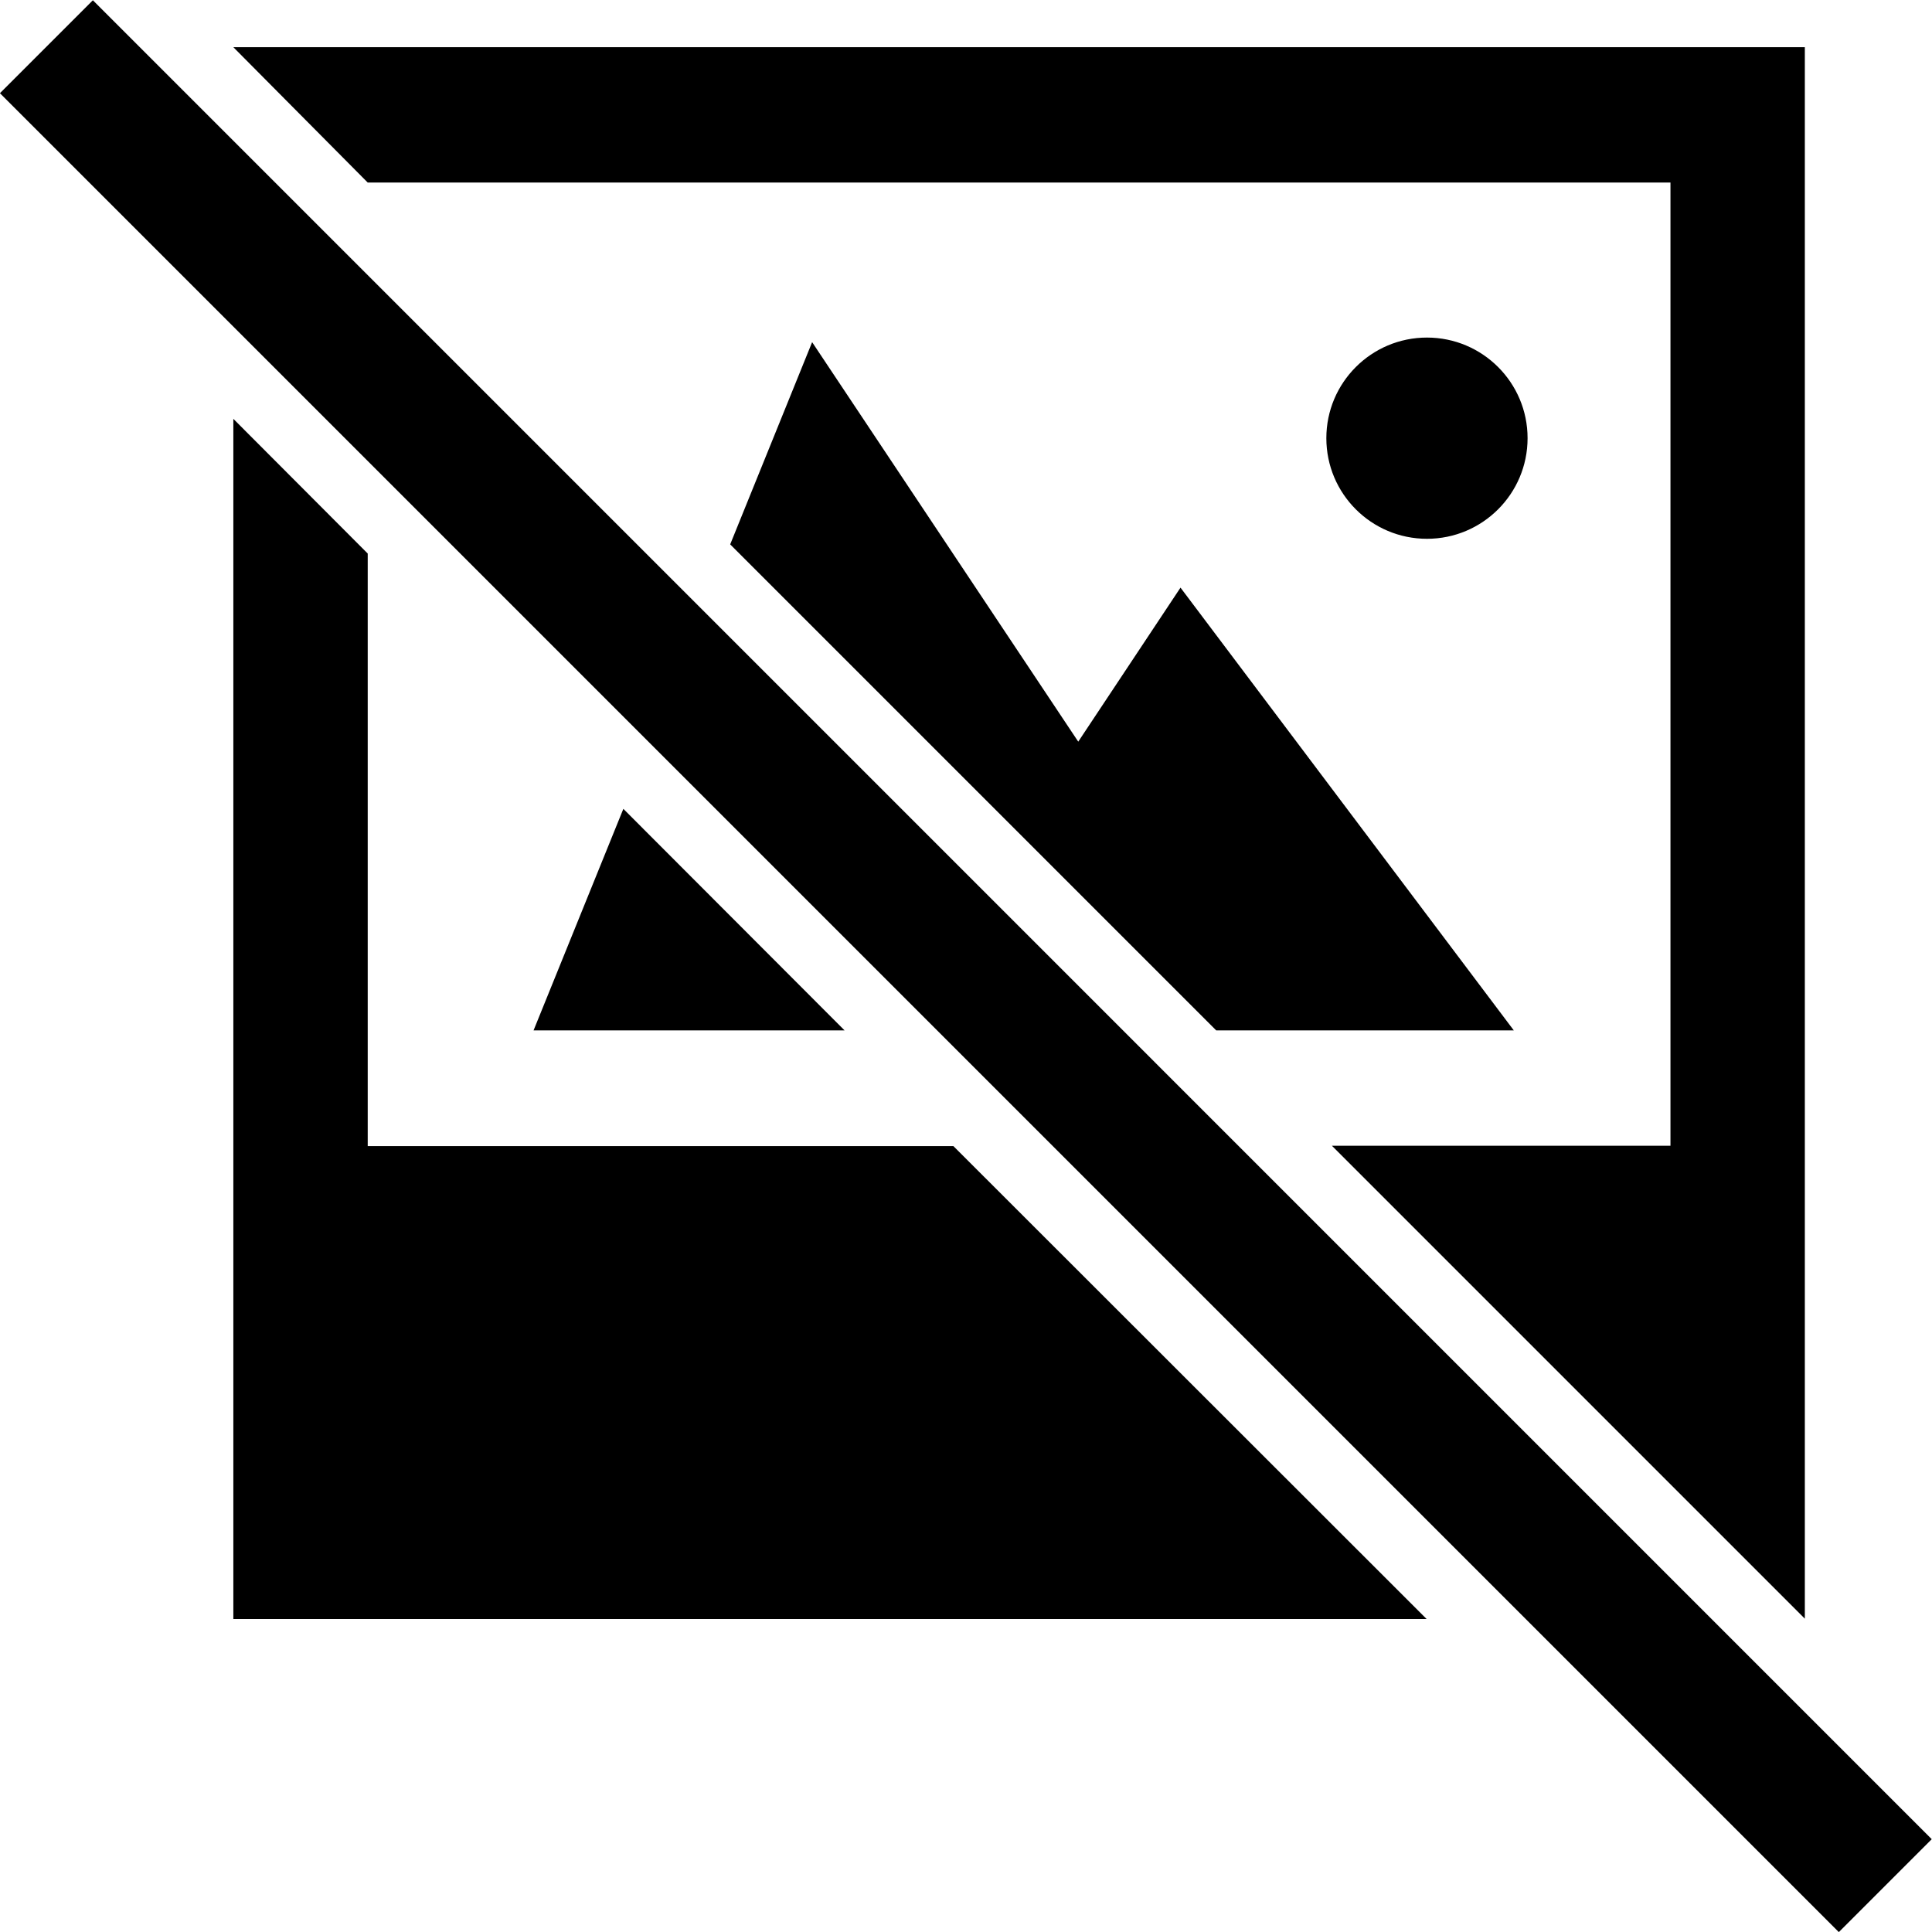
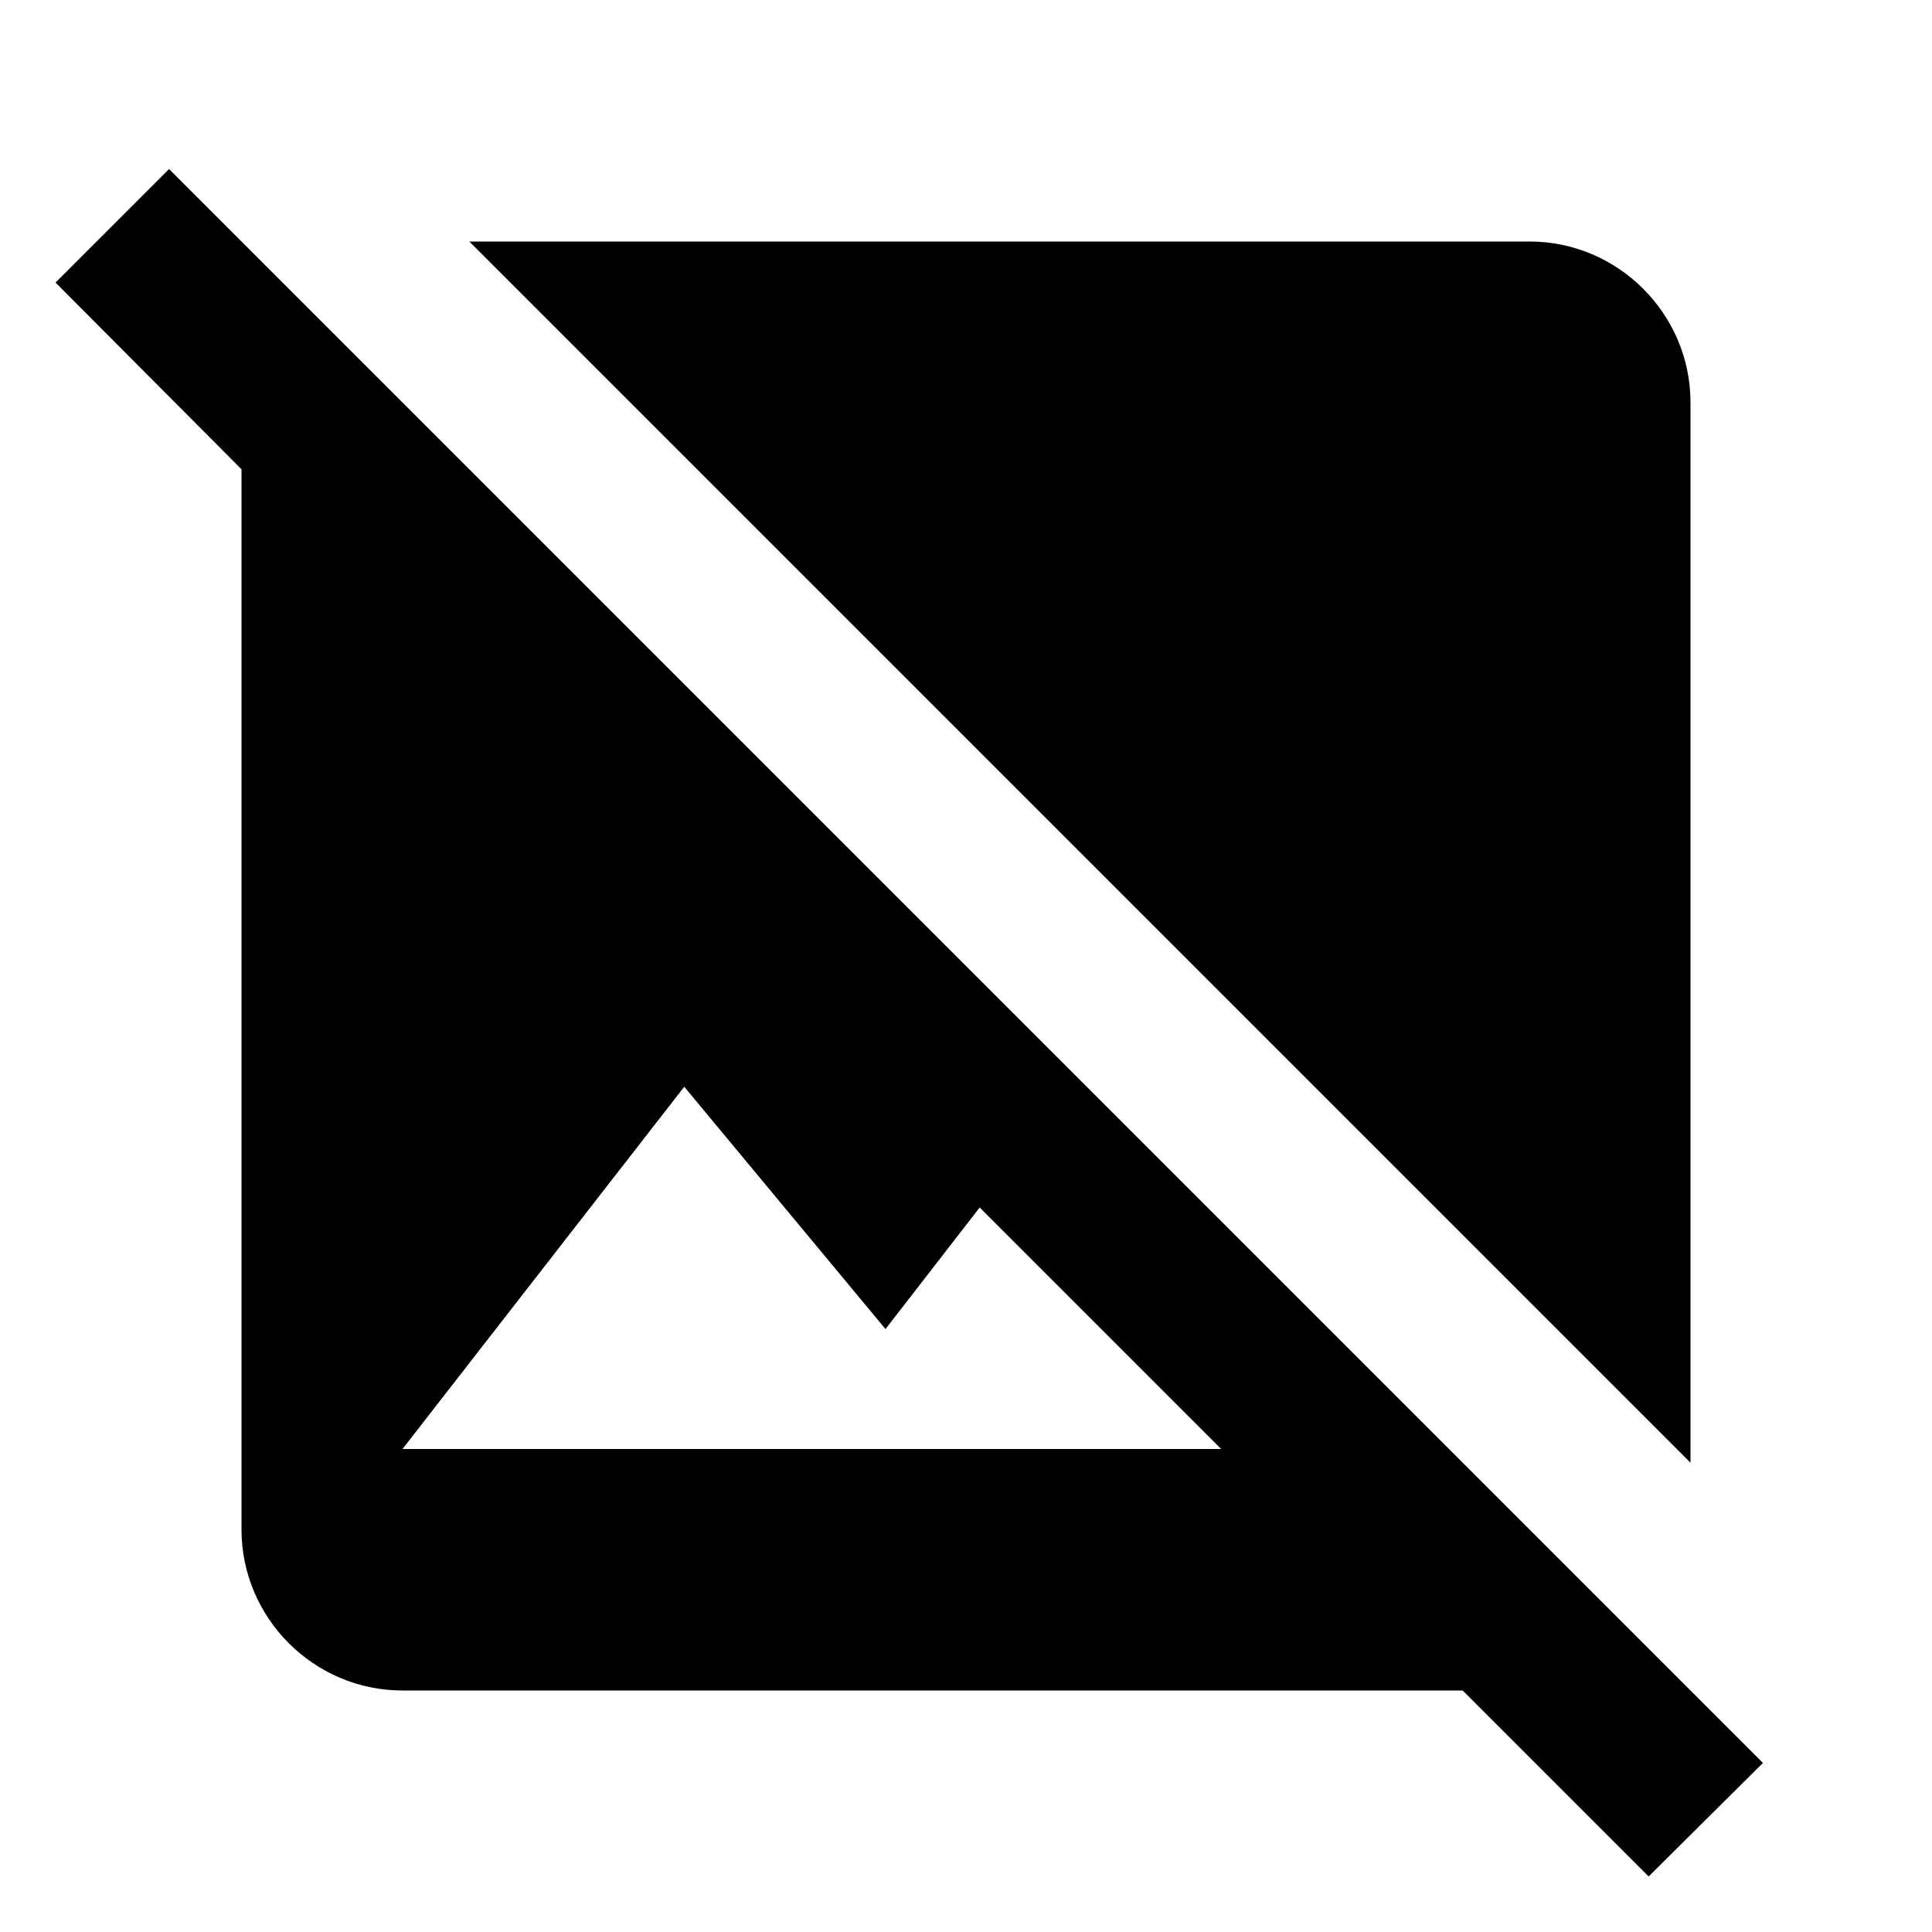
- <svg xmlns="http://www.w3.org/2000/svg" class="no-image__image" viewBox="0 0 58.95 58.95">
-   <path class="no-image__path" d="M50.97 5.57v29.39H40.64l14.43 14.43V1.44H7.12l4.1 4.13h39.75zm-39.75 29.4V16.89l-4.1-4.11V49.4h36.41L29.09 34.97H11.22z" />
-   <path class="no-image__path" d="M16.28 31.44h9.49l-6.75-6.76-2.74 6.76zm16.62-8.81l-8.12-12.19-2.5 6.17 14.83 14.83h9.08L36.02 17.93l-3.12 4.7z" />
-   <circle class="no-image__path" cx="43.54" cy="13.37" r="3.07" />
-   <path class="no-image__path" d="M-.002 2.844L2.834.008l56.108 56.11-2.835 2.835z" />
+ <svg xmlns="http://www.w3.org/2000/svg" stroke="currentColor" fill="currentColor" stroke-width="0" viewBox="0 0 24 24" height="1em" width="1em">
+   <path fill="none" d="M0 0h24v24H0z" />
+   <path d="m21.9 21.9-8.49-8.49-9.82-9.82L2.1 2.1.69 3.51 3 5.83V19c0 1.1.9 2 2 2h13.17l2.31 2.31 1.42-1.41zM5 18l3.5-4.5 2.5 3.01L12.17 15l3 3H5zm16 .17L5.83 3H19c1.1 0 2 .9 2 2v13.17z" />
</svg>
